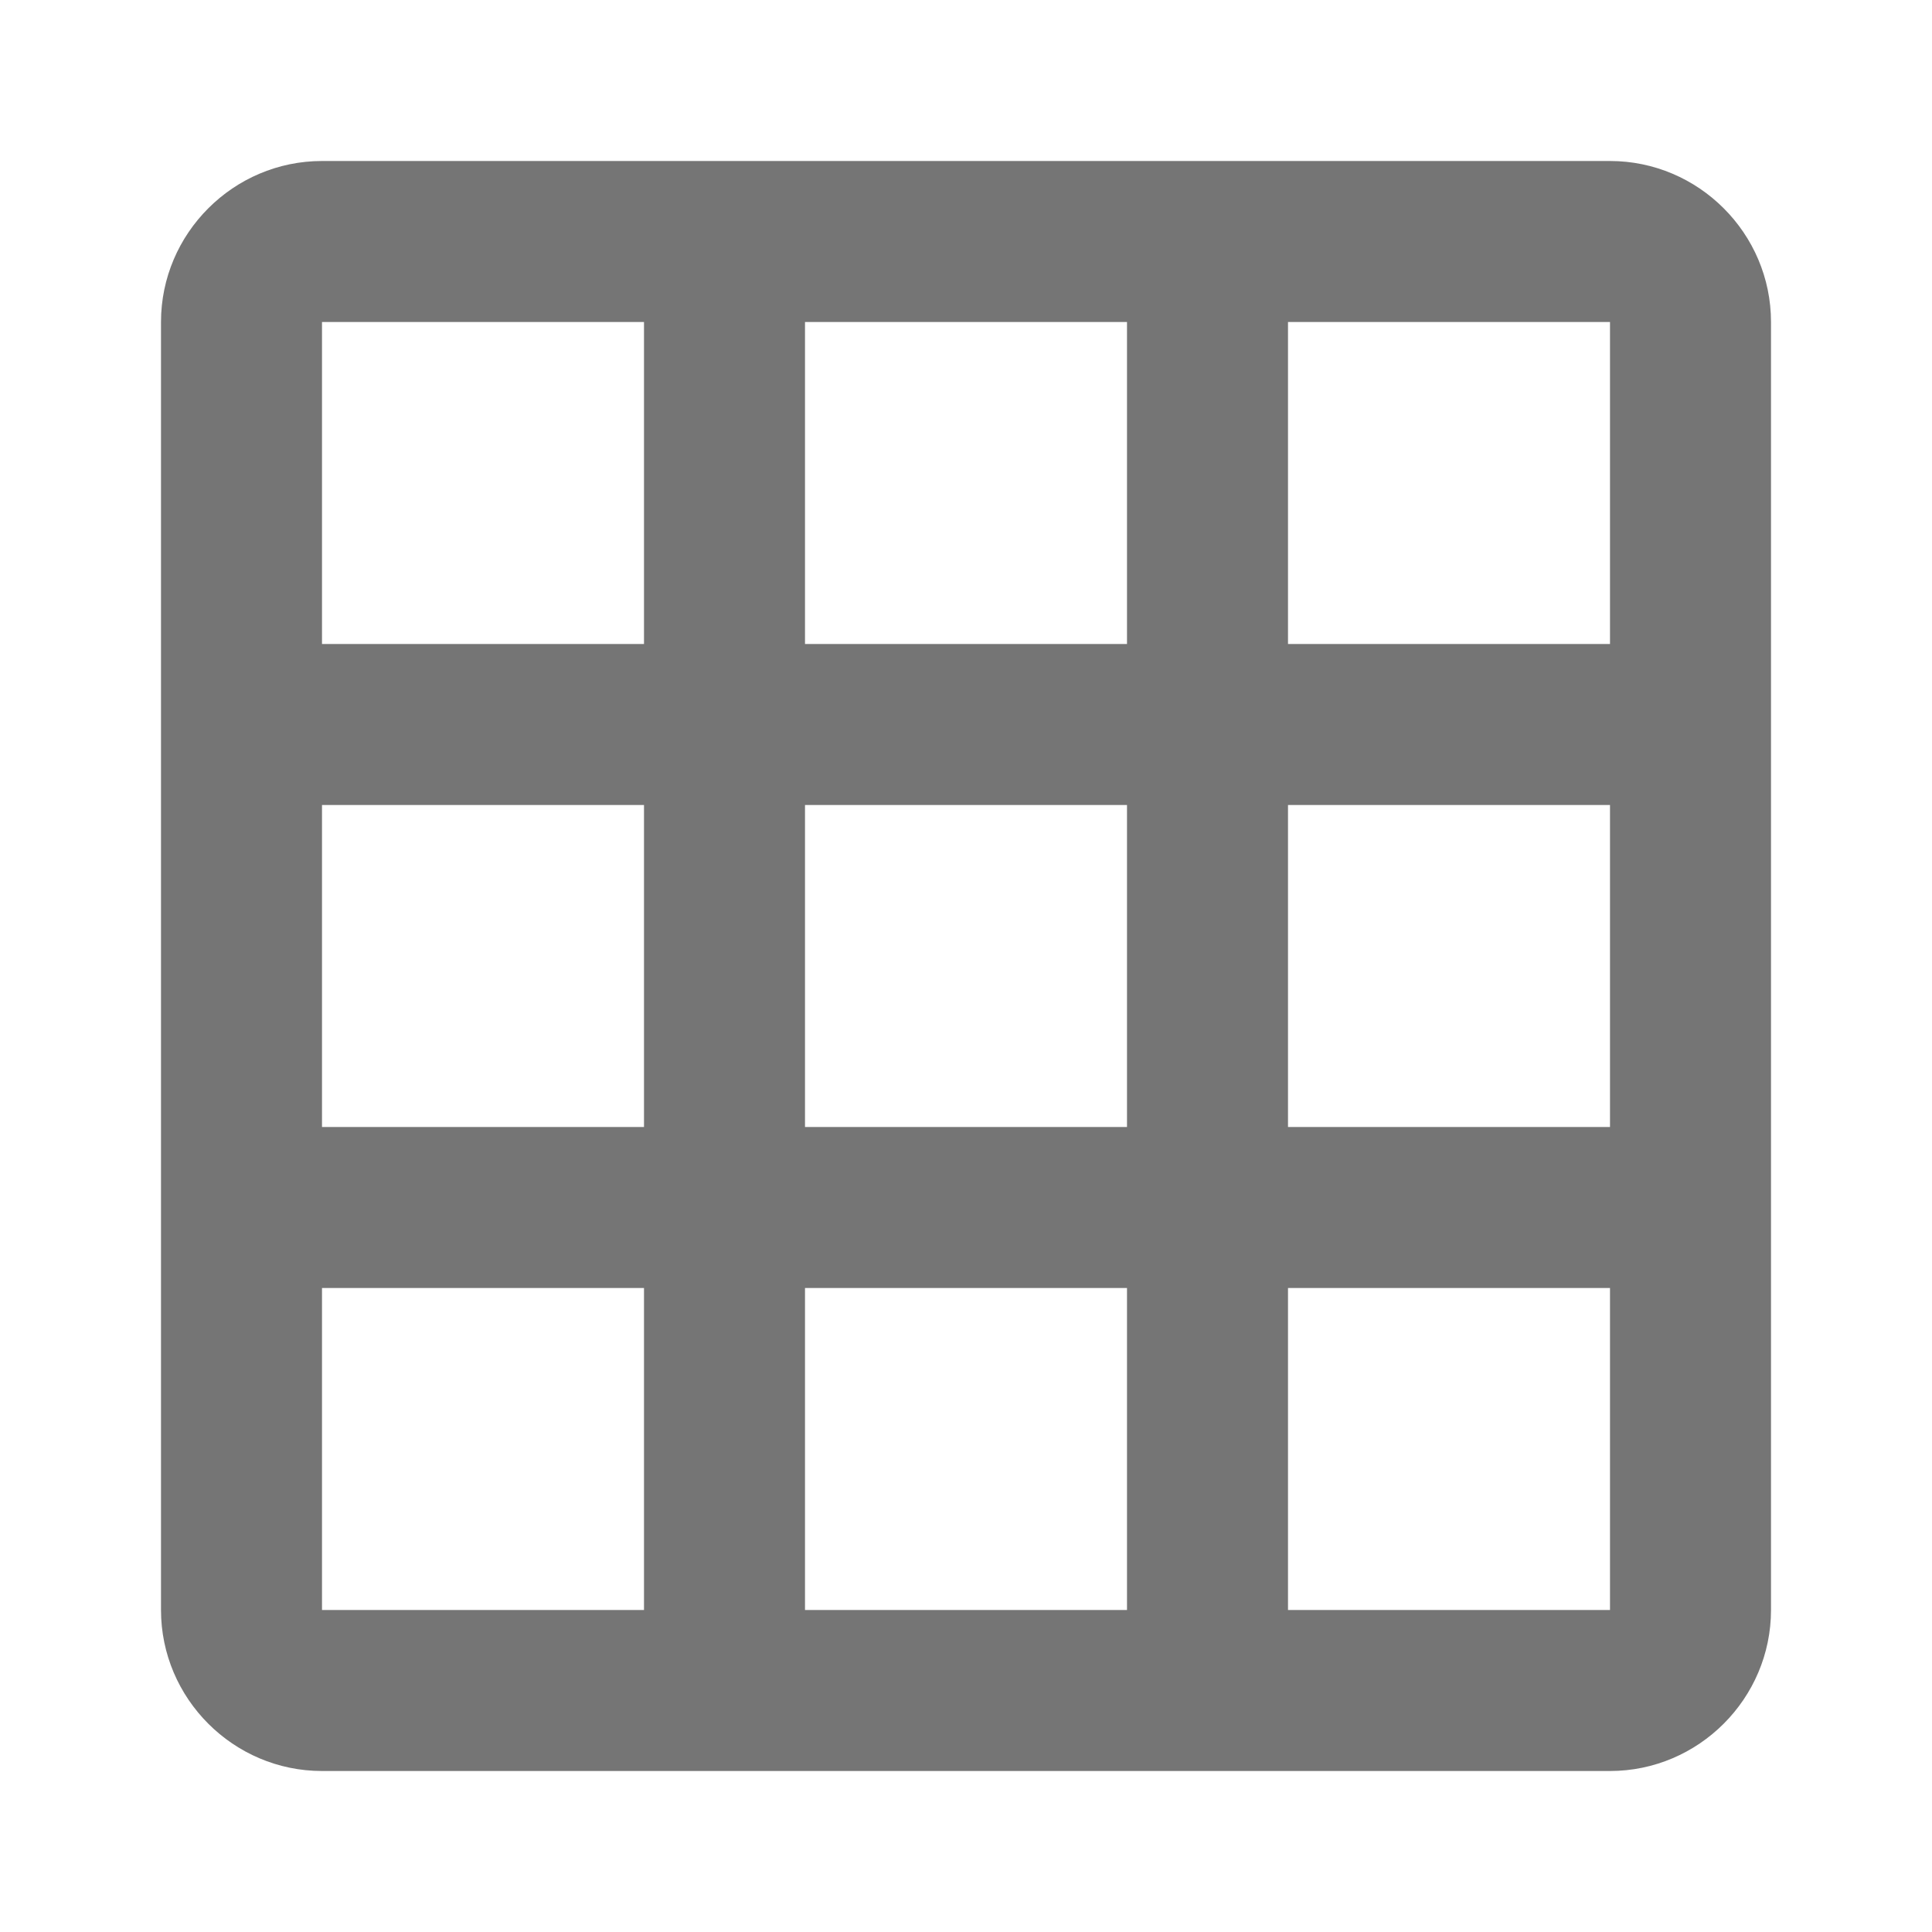
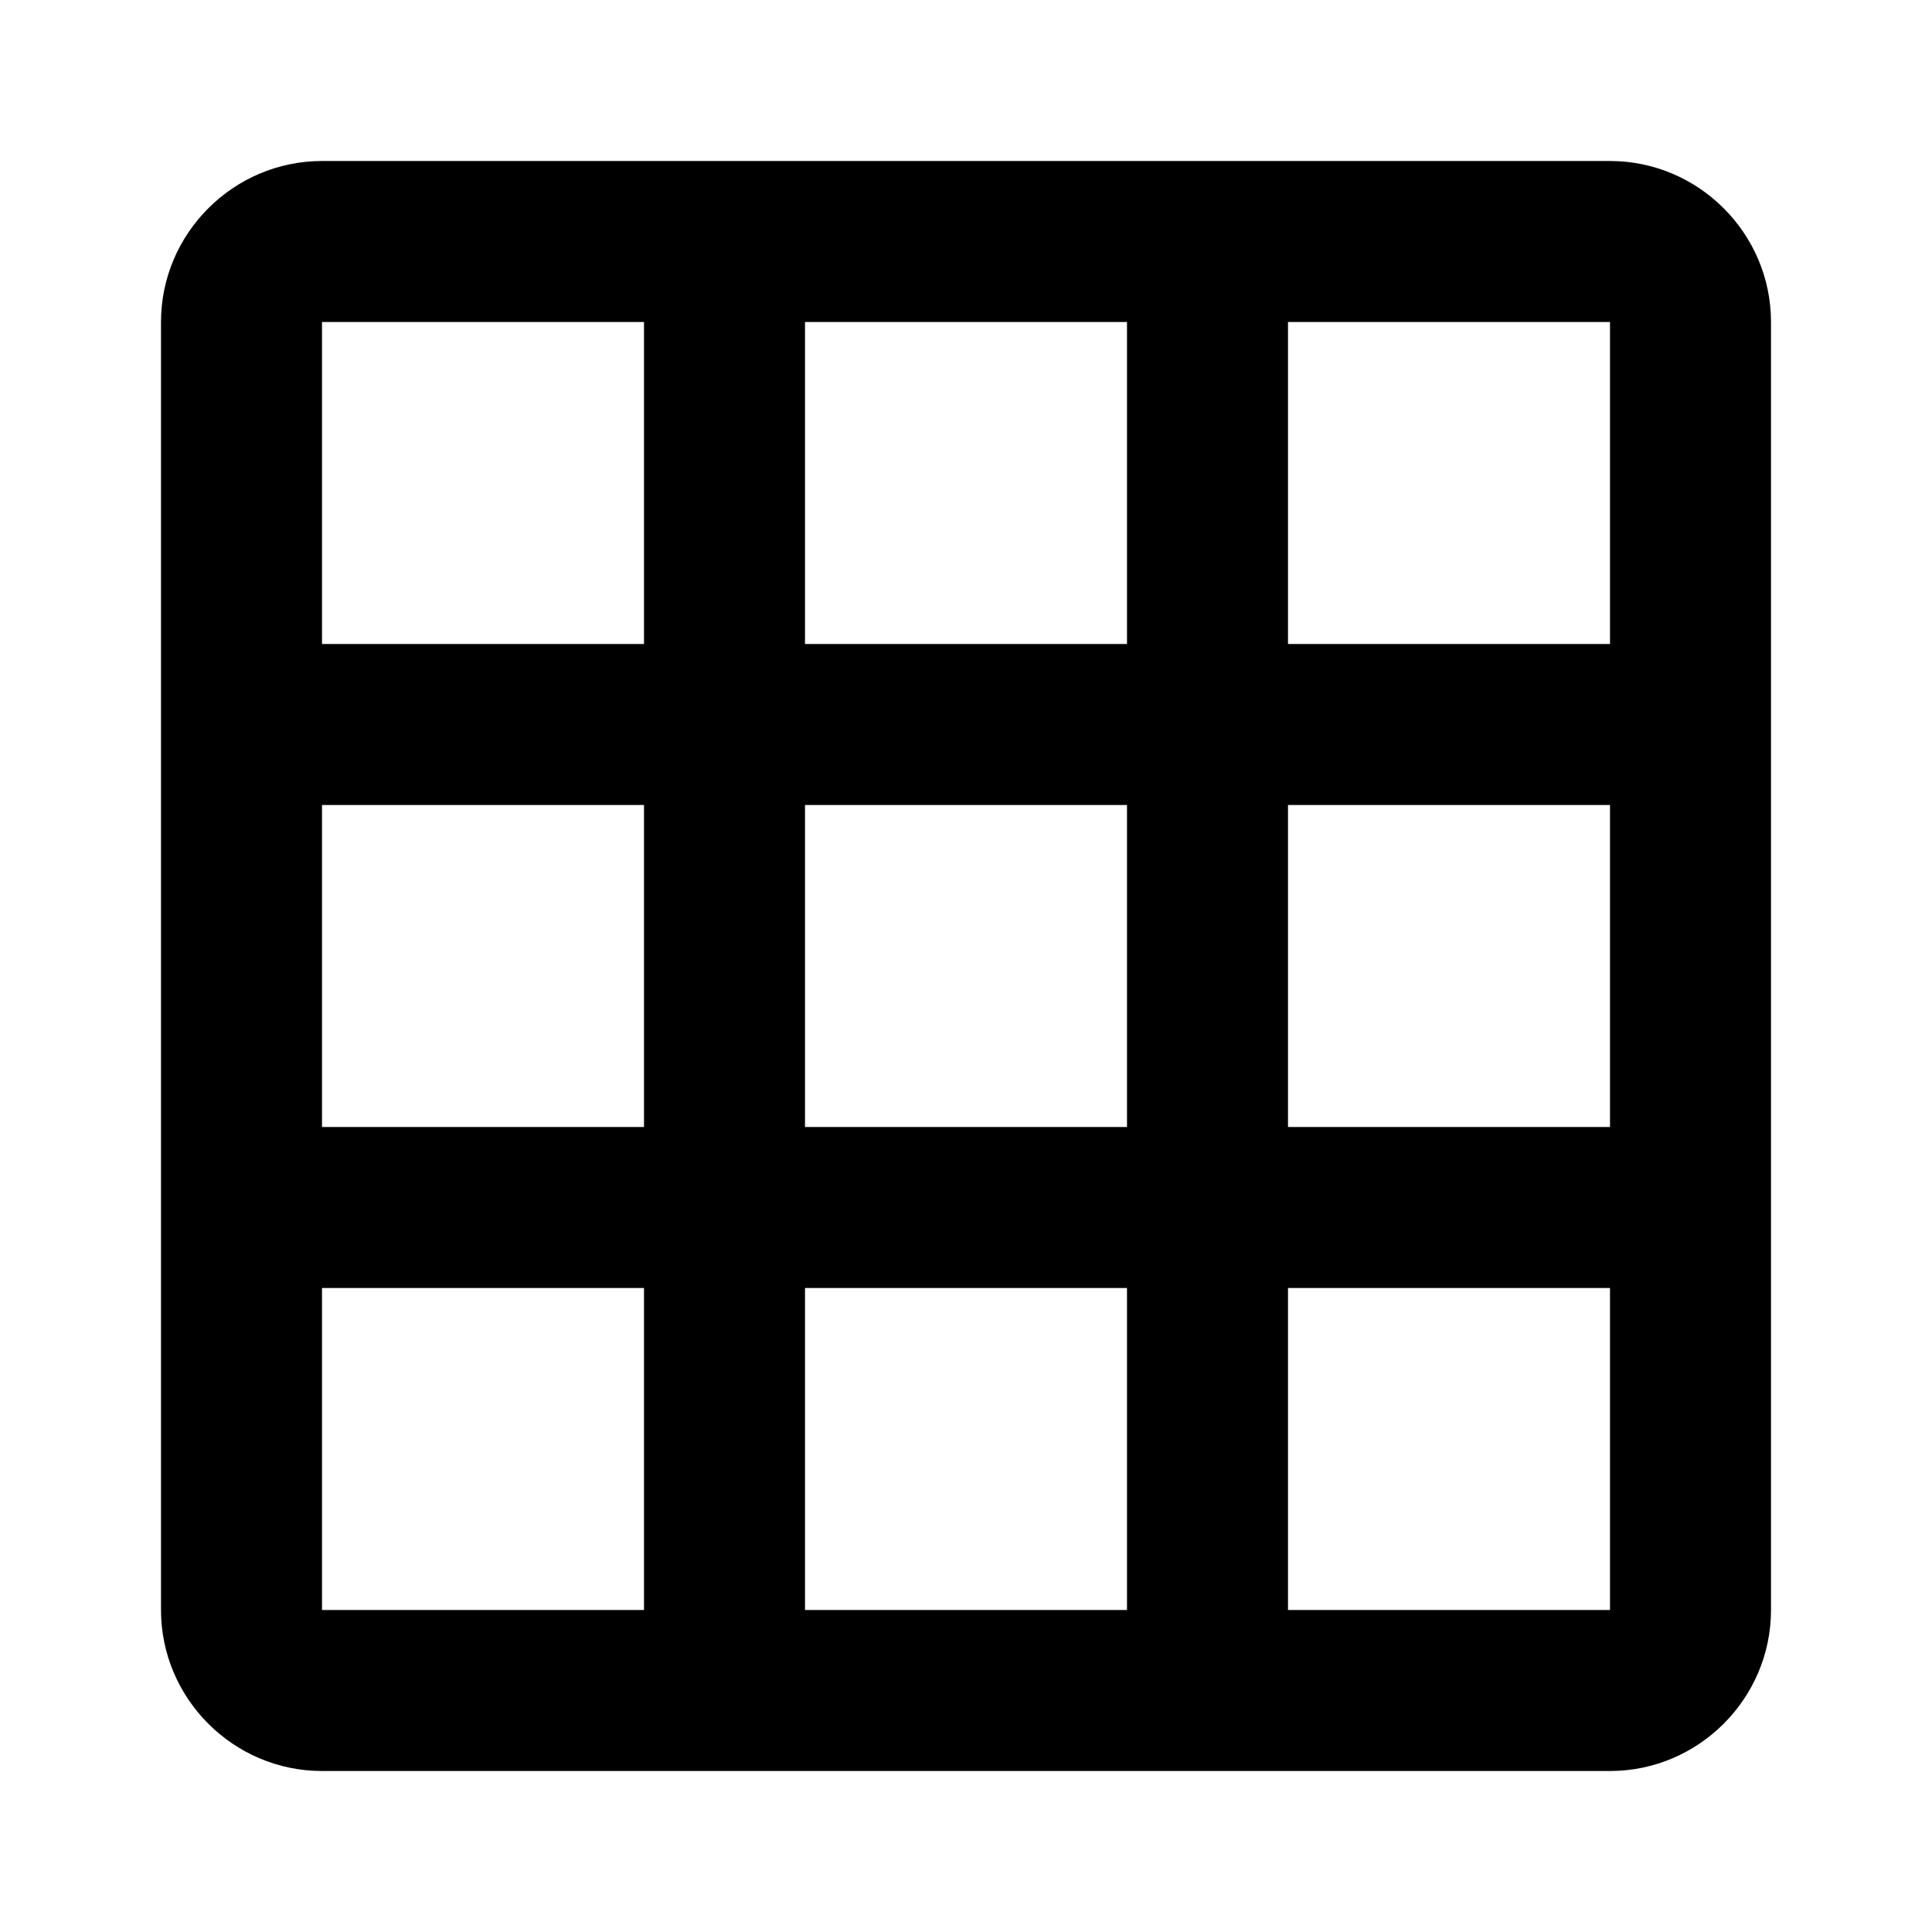
<svg xmlns="http://www.w3.org/2000/svg" width="24" height="24" viewBox="0 0 24 24" fill="none">
-   <path fill-rule="evenodd" clip-rule="evenodd" d="M4 2H20C21.1 2 22 2.9 22 4V20C22 21.1 21.1 22 20 22H4C2.9 22 2 21.1 2 20V4C2 2.9 2.9 2 4 2ZM4 20H8V16H4V20ZM8 14H4V10H8V14ZM4 8H8V4H4V8ZM14 20H10V16H14V20ZM10 14H14V10H10V14ZM14 8H10V4H14V8ZM16 20H20V16H16V20ZM20 14H16V10H20V14ZM16 8H20V4H16V8Z" fill="currentColor" fill-opacity="0.54" />
+   <path fill-rule="evenodd" clip-rule="evenodd" d="M4 2H20C21.1 2 22 2.9 22 4V20C22 21.1 21.1 22 20 22H4C2.9 22 2 21.1 2 20V4C2 2.9 2.9 2 4 2ZM4 20H8V16H4V20ZM8 14H4V10H8V14ZM4 8H8V4H4V8ZM14 20H10V16H14V20ZM10 14H14V10H10V14ZM14 8H10V4H14V8ZM16 20H20V16H16V20ZM20 14H16V10H20V14ZM16 8H20V4H16V8Z" fill="currentColor" />
</svg>
